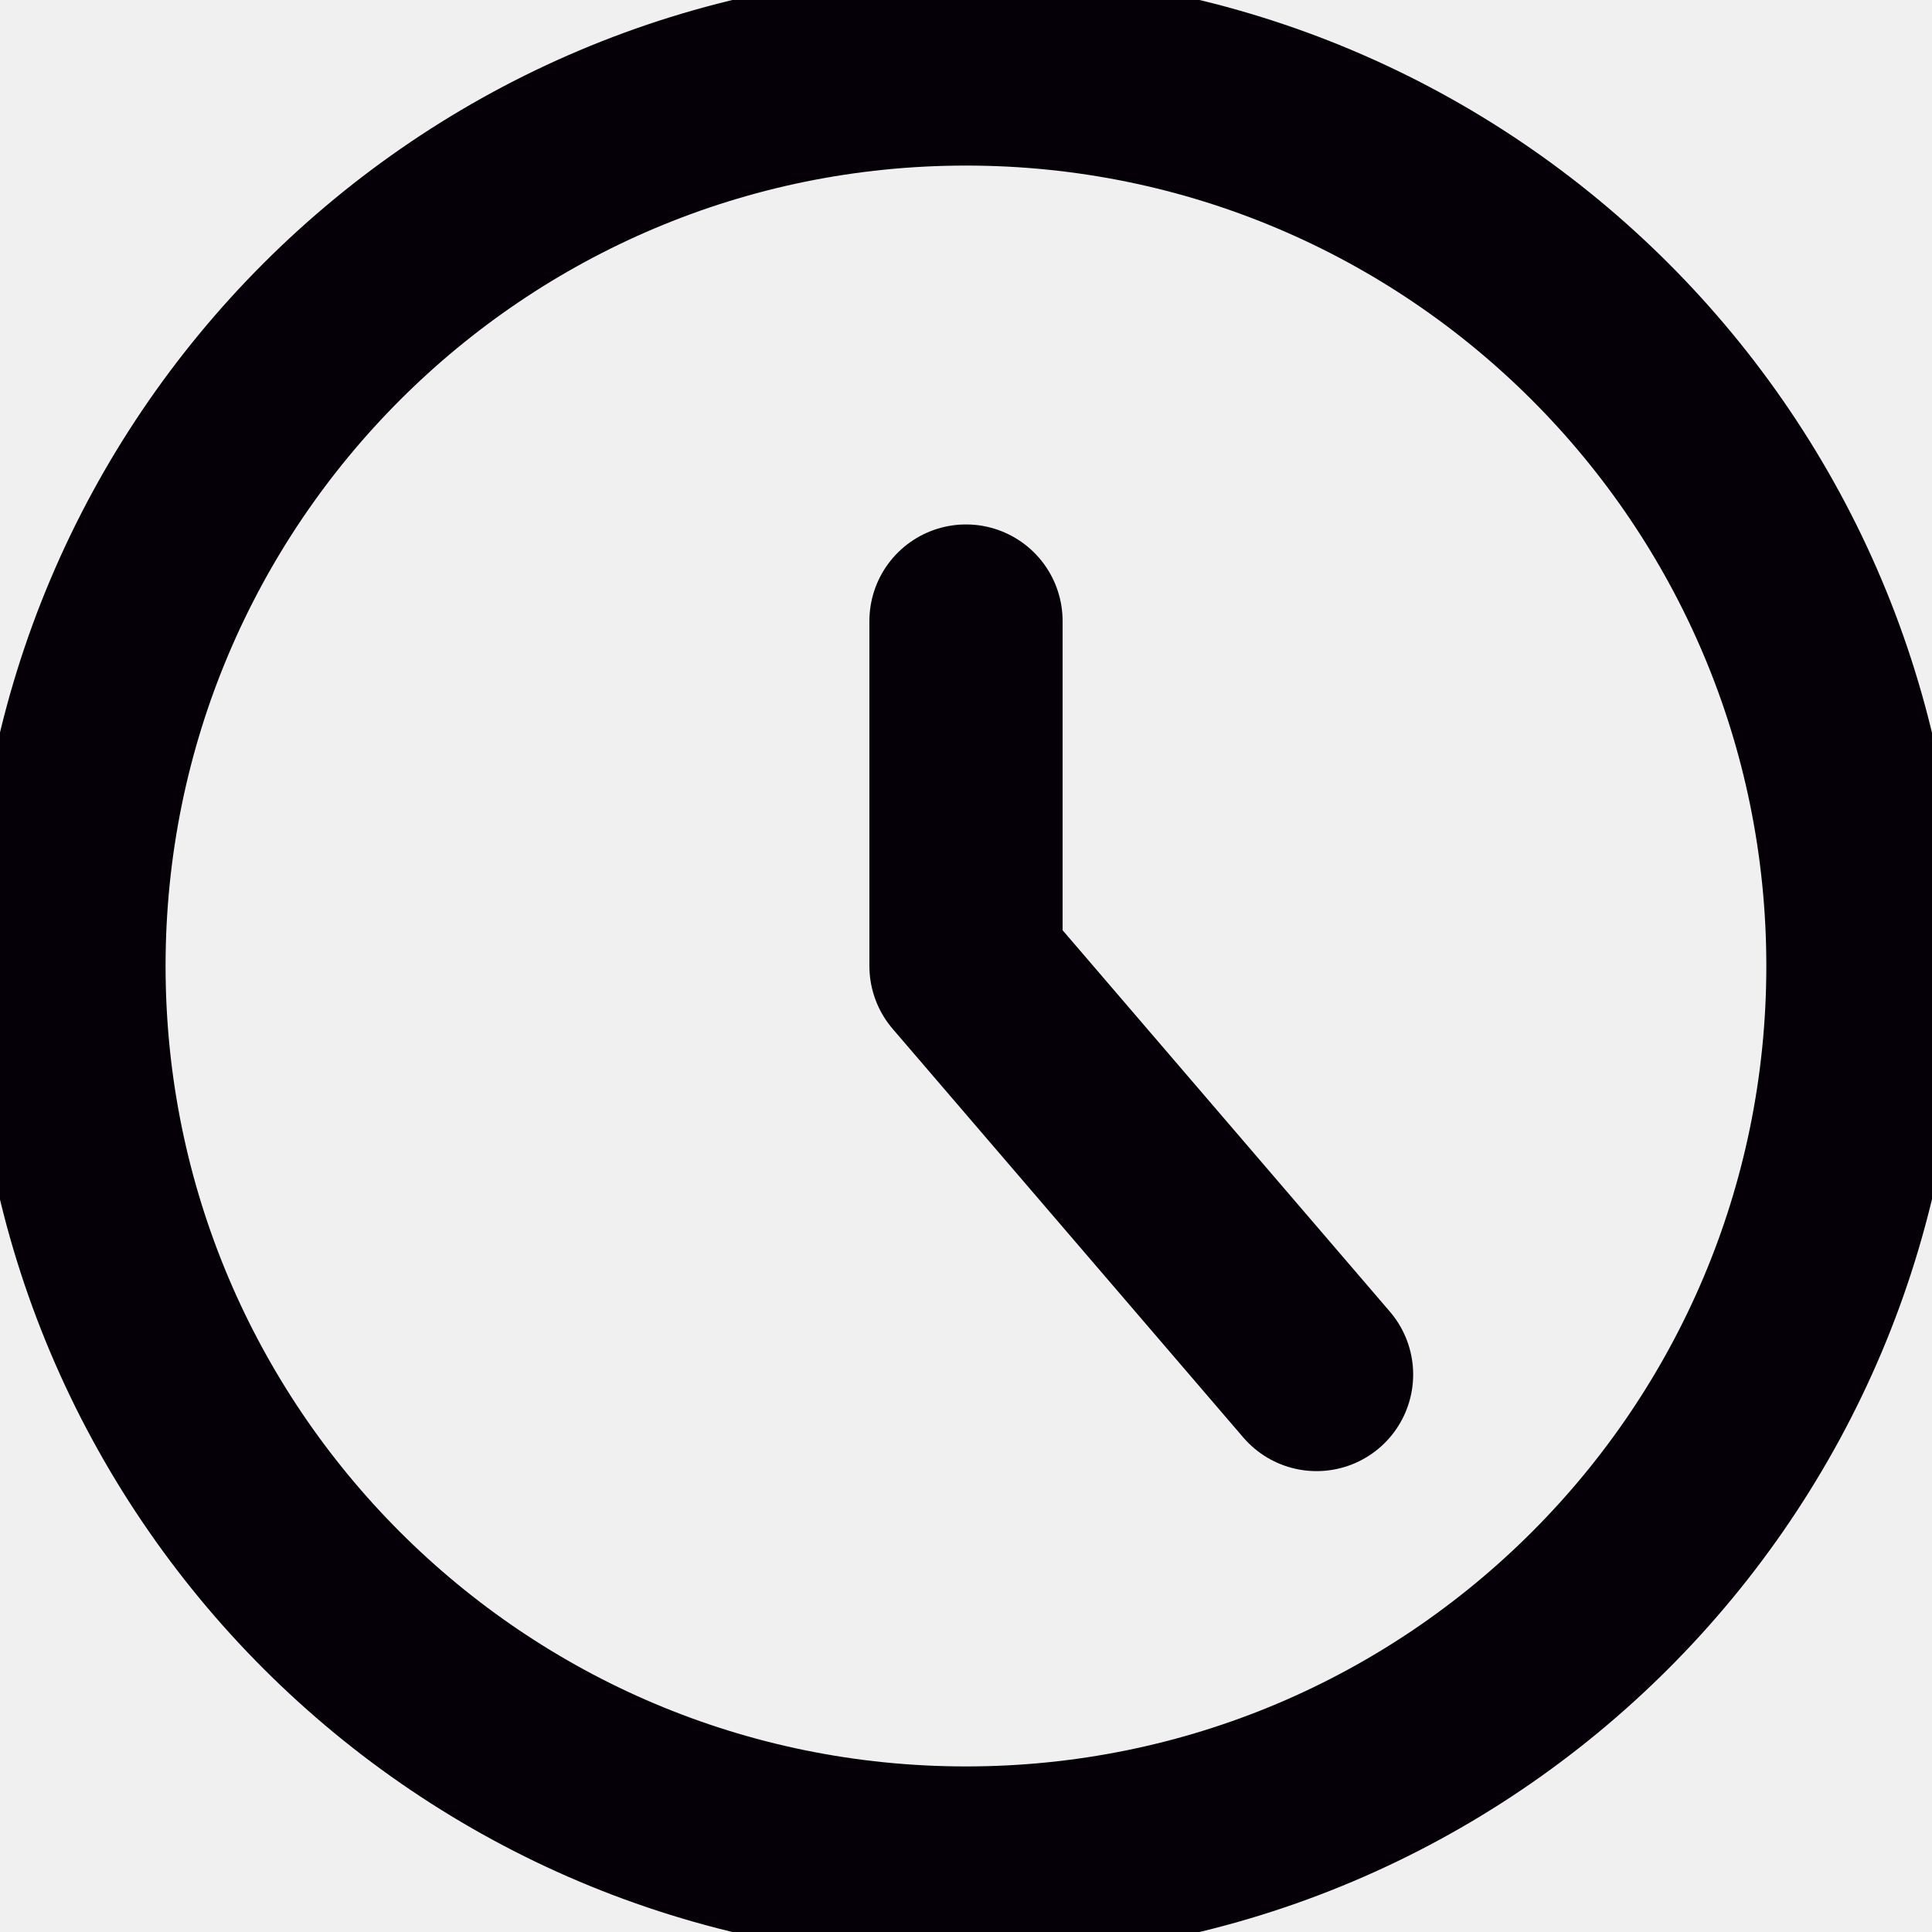
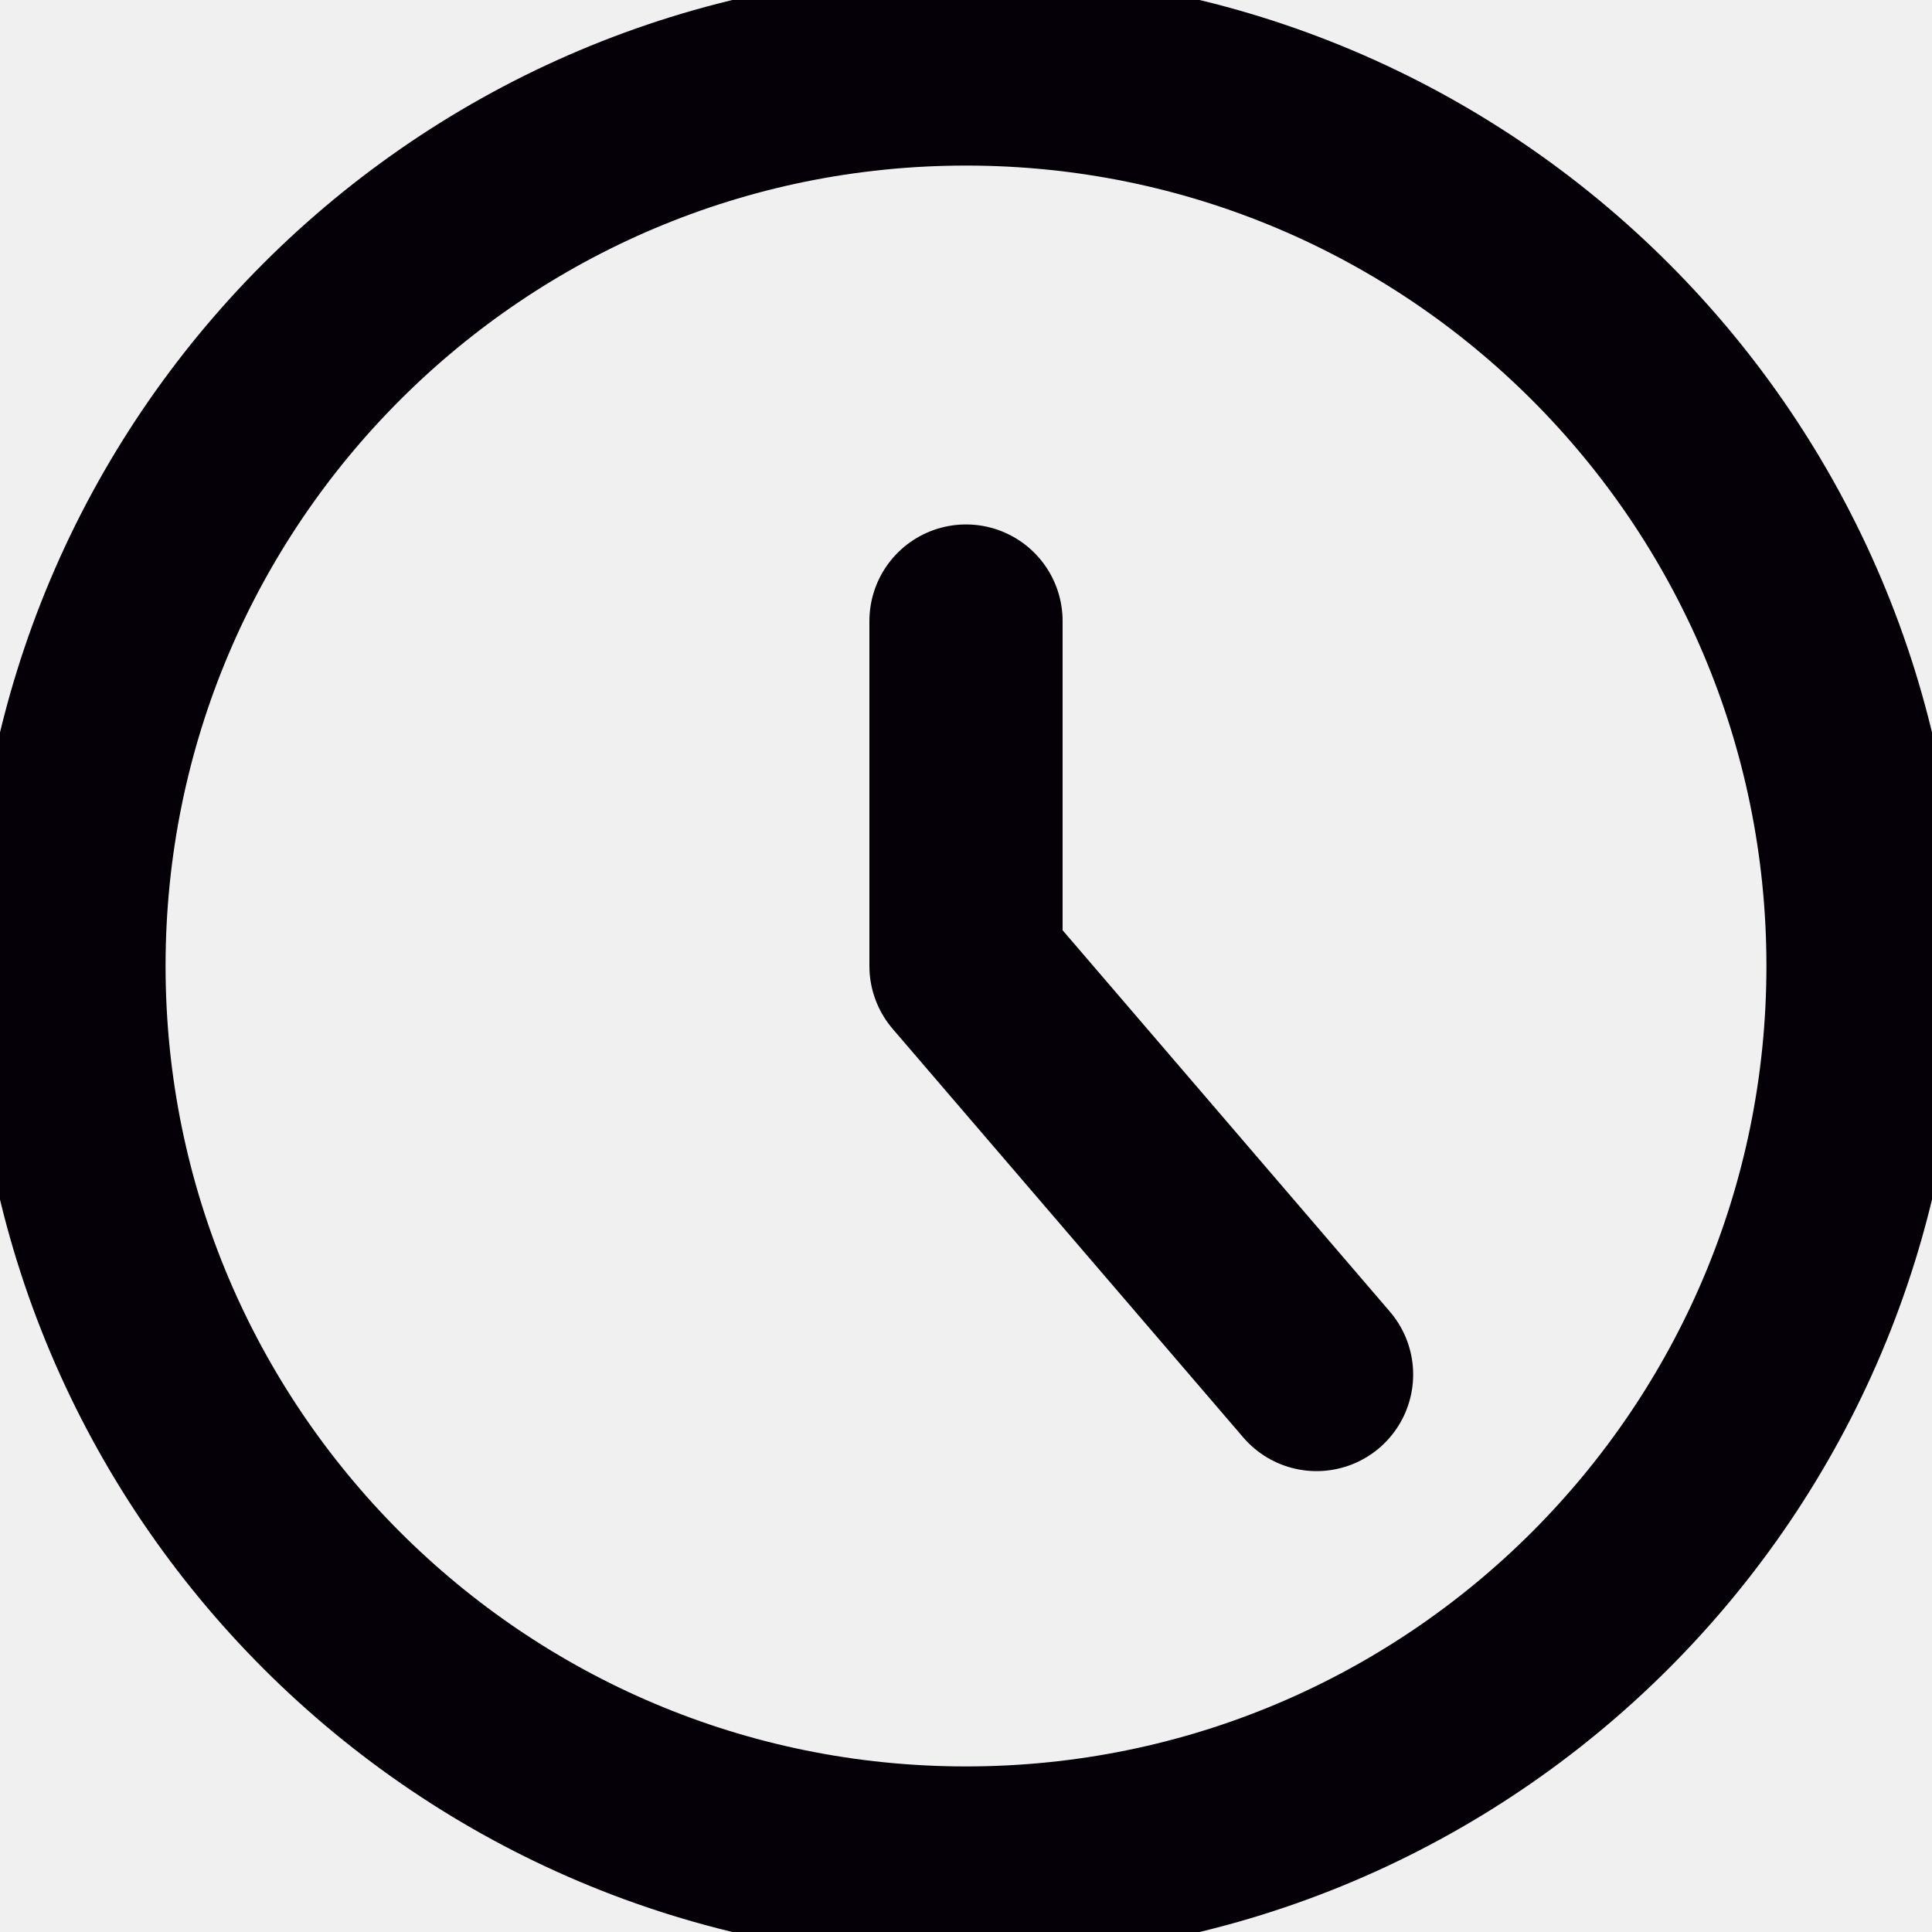
- <svg xmlns="http://www.w3.org/2000/svg" width="20" height="20" viewBox="0 0 20 20" fill="none">
-   <g clip-path="url(#clip0_203_20529)">
-     <path d="M10 19.286C15.128 19.286 19.285 15.128 19.285 10C19.285 4.872 15.128 0.714 10 0.714C4.871 0.714 0.714 4.872 0.714 10C0.714 15.128 4.871 19.286 10 19.286Z" stroke="#050008" stroke-width="2" stroke-linecap="round" stroke-linejoin="round" />
-     <path d="M10 6.429V10L13.629 14.229" stroke="#050008" stroke-width="2" stroke-linecap="round" stroke-linejoin="round" />
+ <svg xmlns="http://www.w3.org/2000/svg" width="20" height="20" fill="none" viewBox="0 0 20 20">
+   <g stroke="#050008" stroke-linecap="round" stroke-linejoin="round" stroke-width="2" clip-path="url(#clip0_203_20529)">
+     <path d="M10 19.286A9.286 9.286 0 1 0 10 .714a9.286 9.286 0 0 0 0 18.572" />
+     <path d="M10 6.429V10l3.629 4.229" />
  </g>
  <defs>
    <clipPath id="clip0_203_20529">
-       <rect width="20" height="20" fill="white" />
+       <path fill="#fff" d="M0 0h20v20H0z" />
    </clipPath>
  </defs>
</svg>
